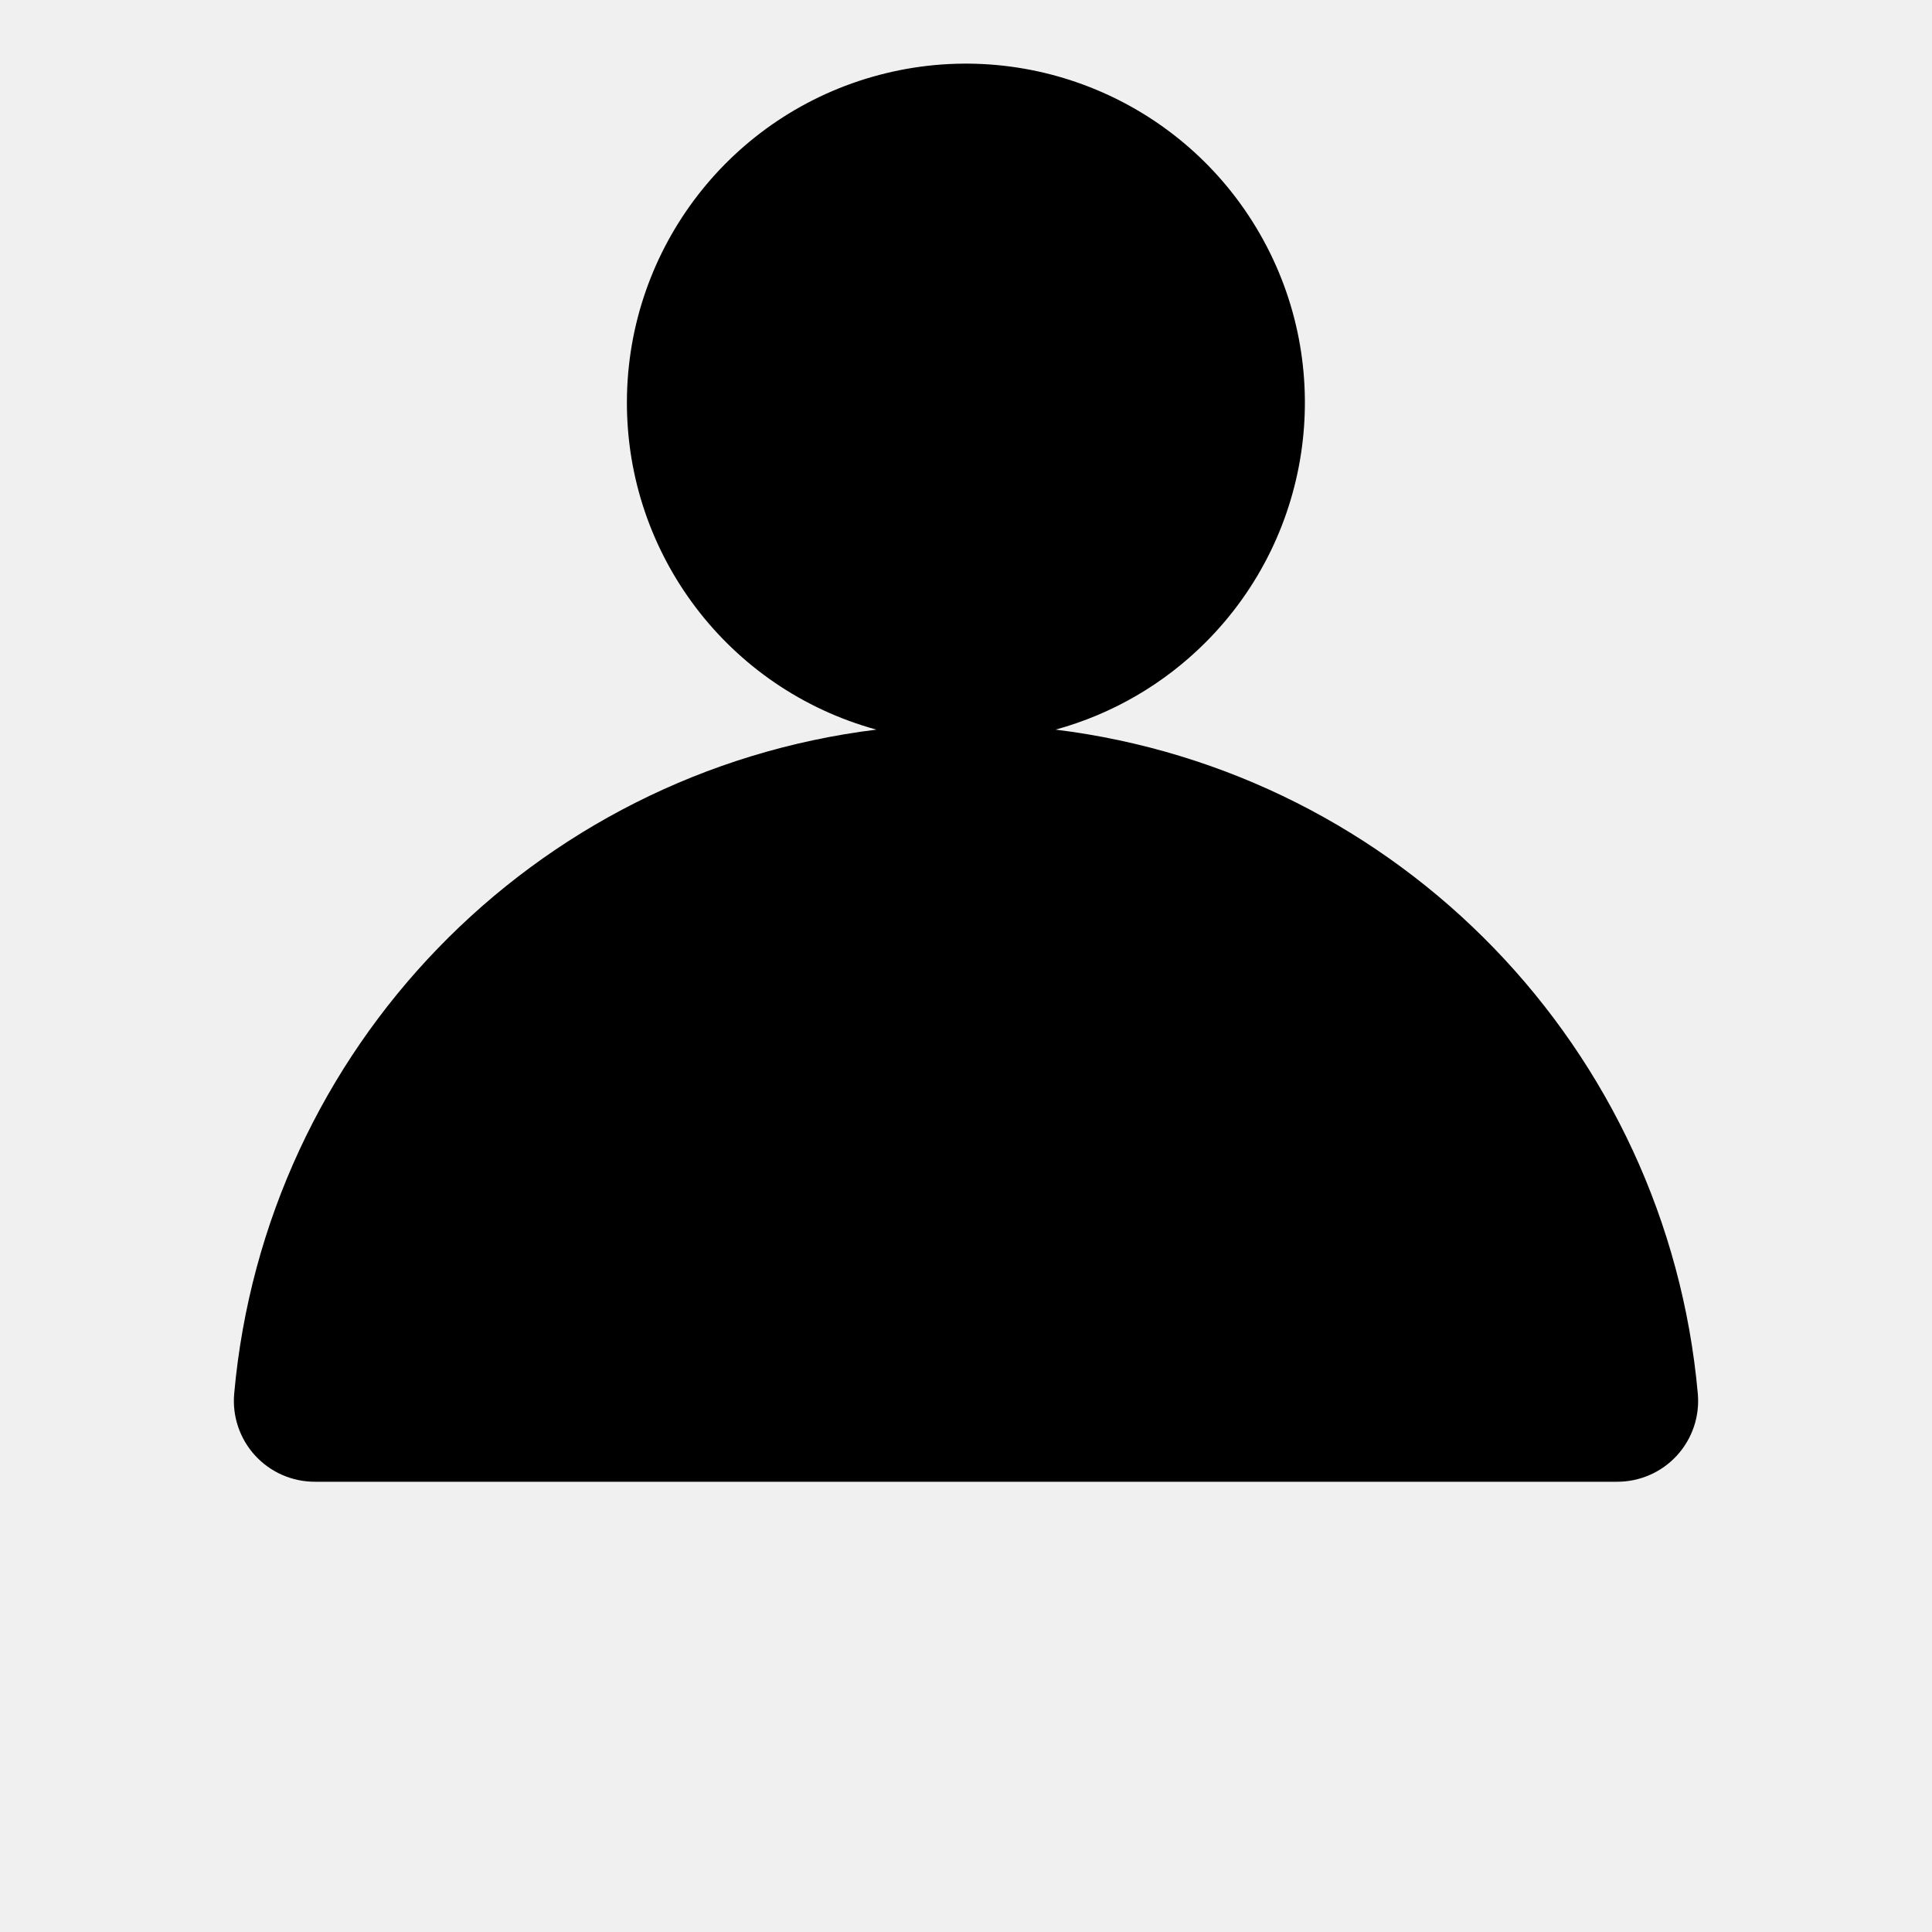
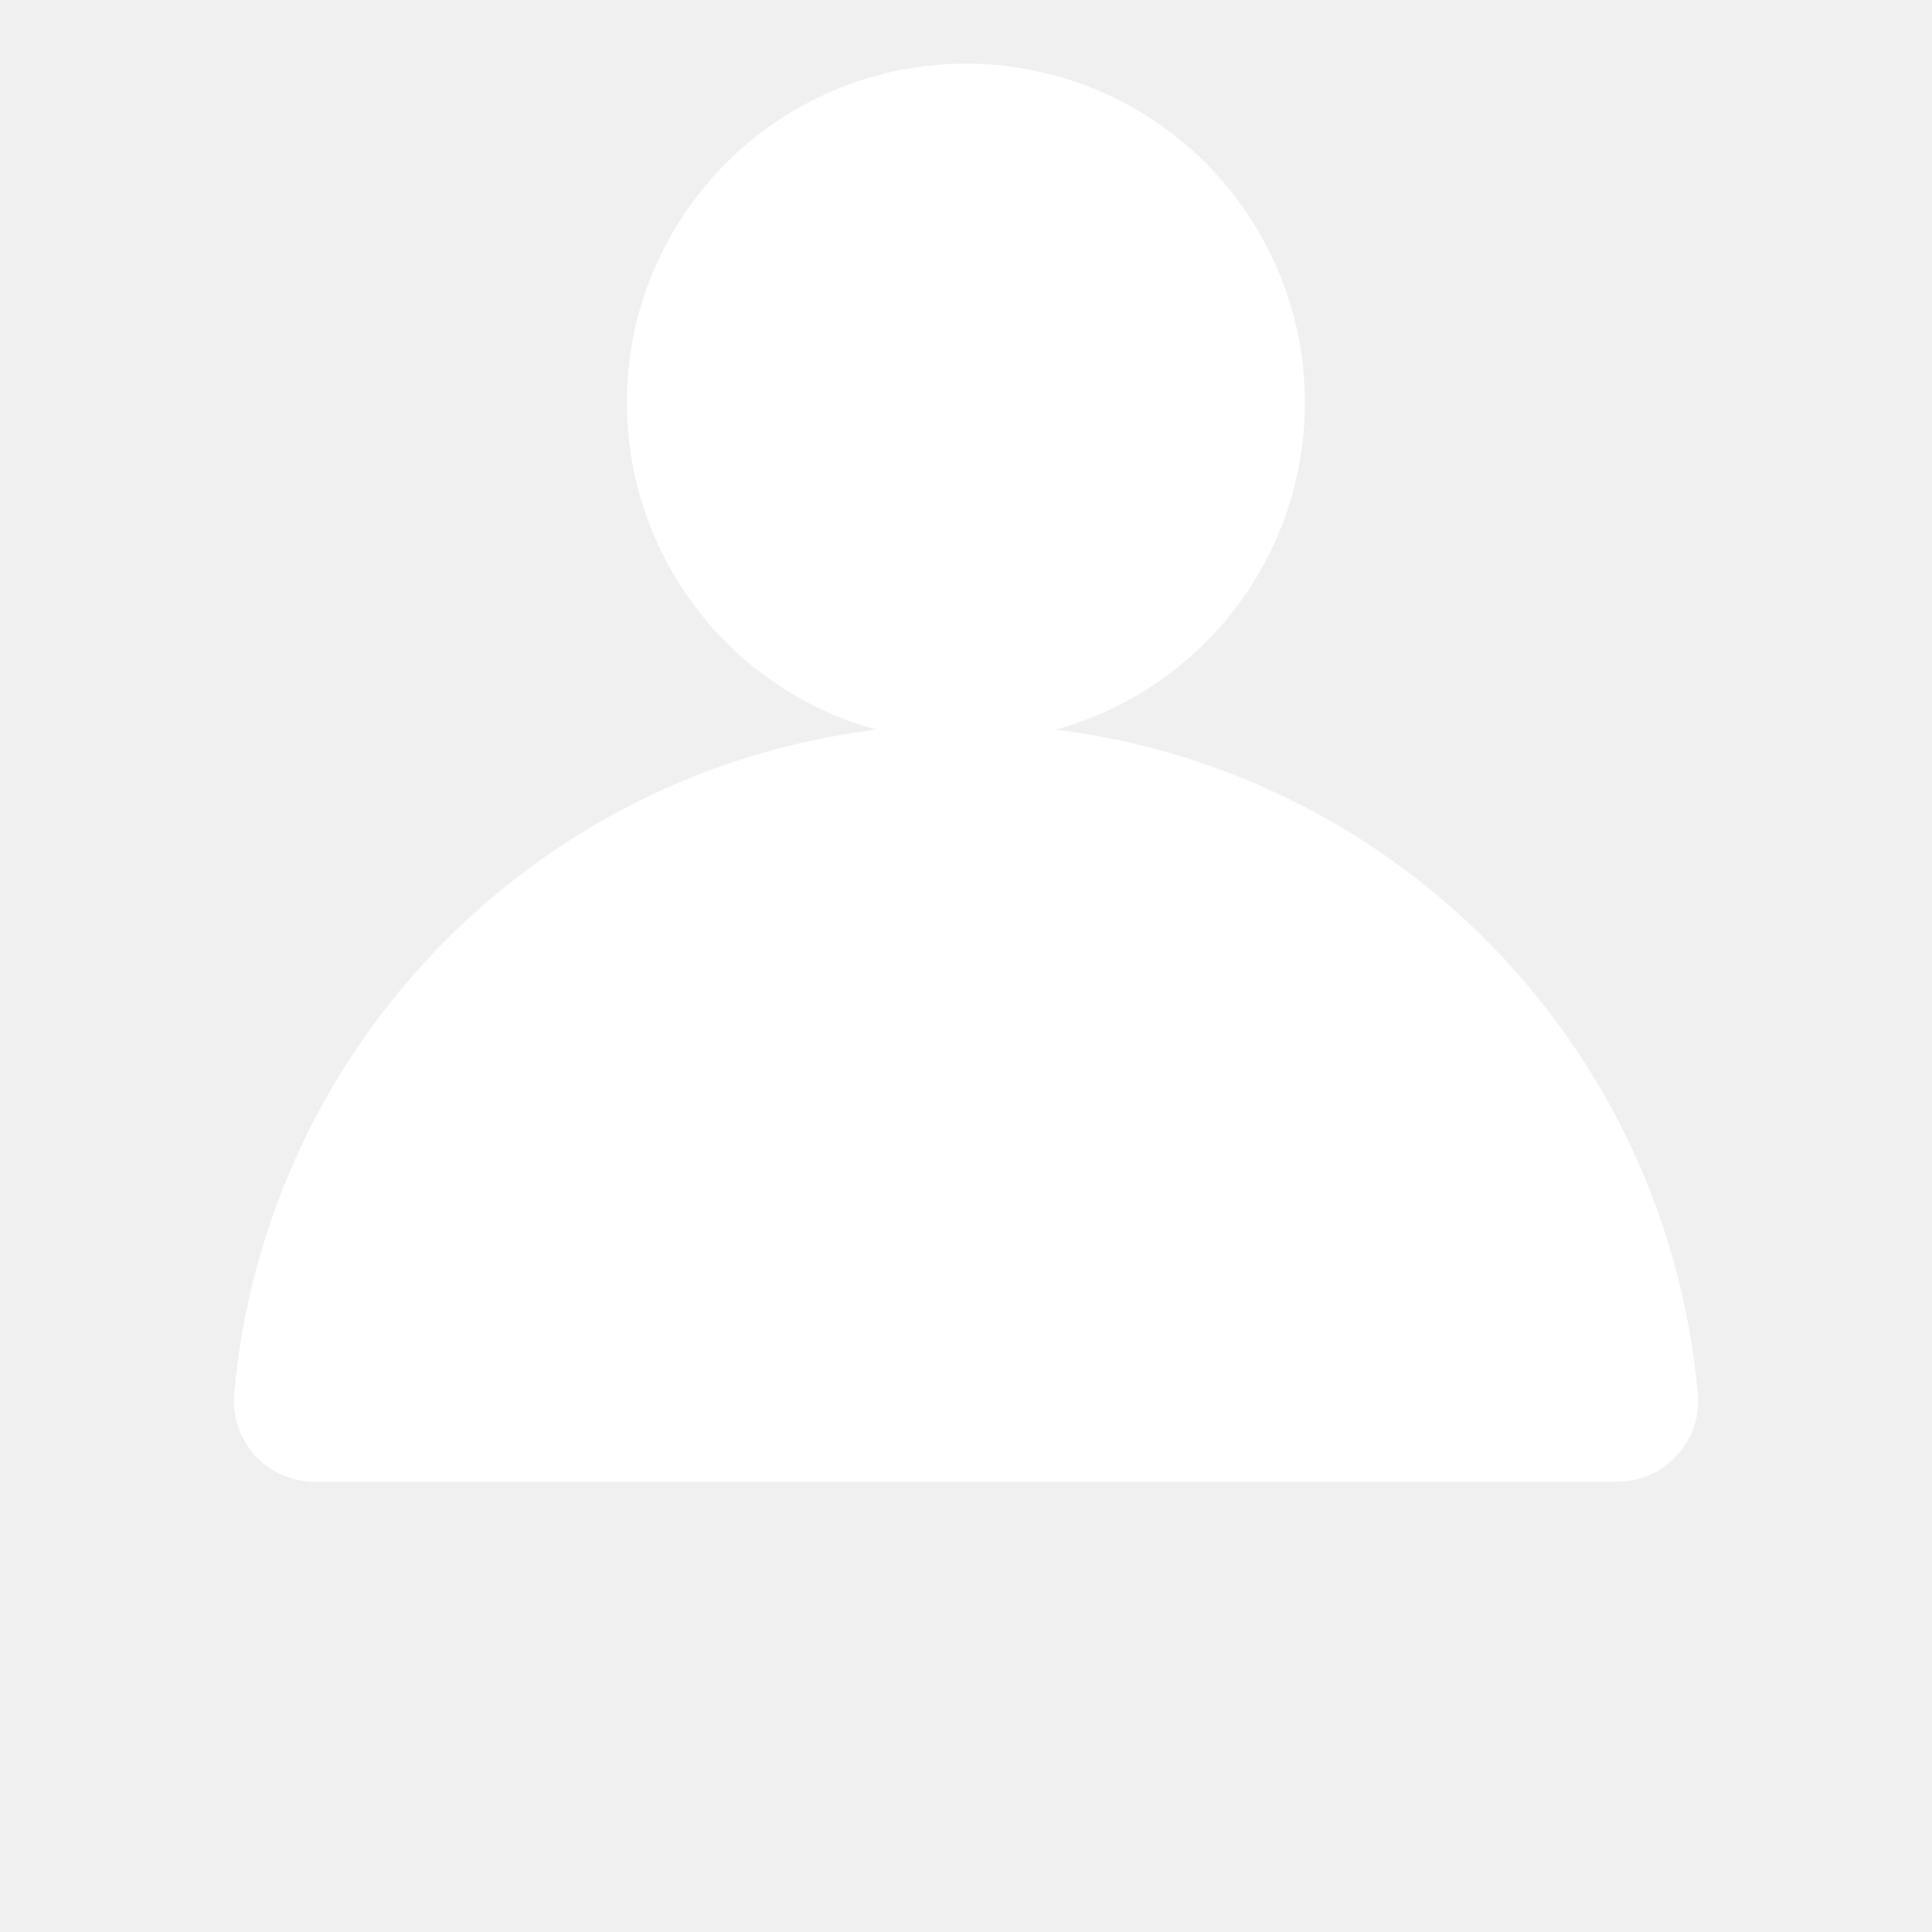
- <svg xmlns="http://www.w3.org/2000/svg" data-name="Layer 1" height="40px" width="40px" viewBox="0 0 95 118.75" x="0px" y="0px">
+ <svg xmlns="http://www.w3.org/2000/svg" data-name="Layer 1" height="40px" width="40px" fill="white" viewBox="0 0 95 118.75" x="0px" y="0px">
  <defs>
    <style>.cls-1{fill-rule:evenodd;}</style>
  </defs>
  <path class="cls-1" d="M62.228,39.481a20.806,20.806,0,0,1-9.221,5.365,45.193,45.193,0,0,1,39.472,40.8,4.967,4.967,0,0,1-4.973,5.429H7.494a4.969,4.969,0,0,1-4.973-5.429,45.193,45.193,0,0,1,39.472-40.8,20.836,20.836,0,1,1,20.235-5.365Z" />
</svg>
